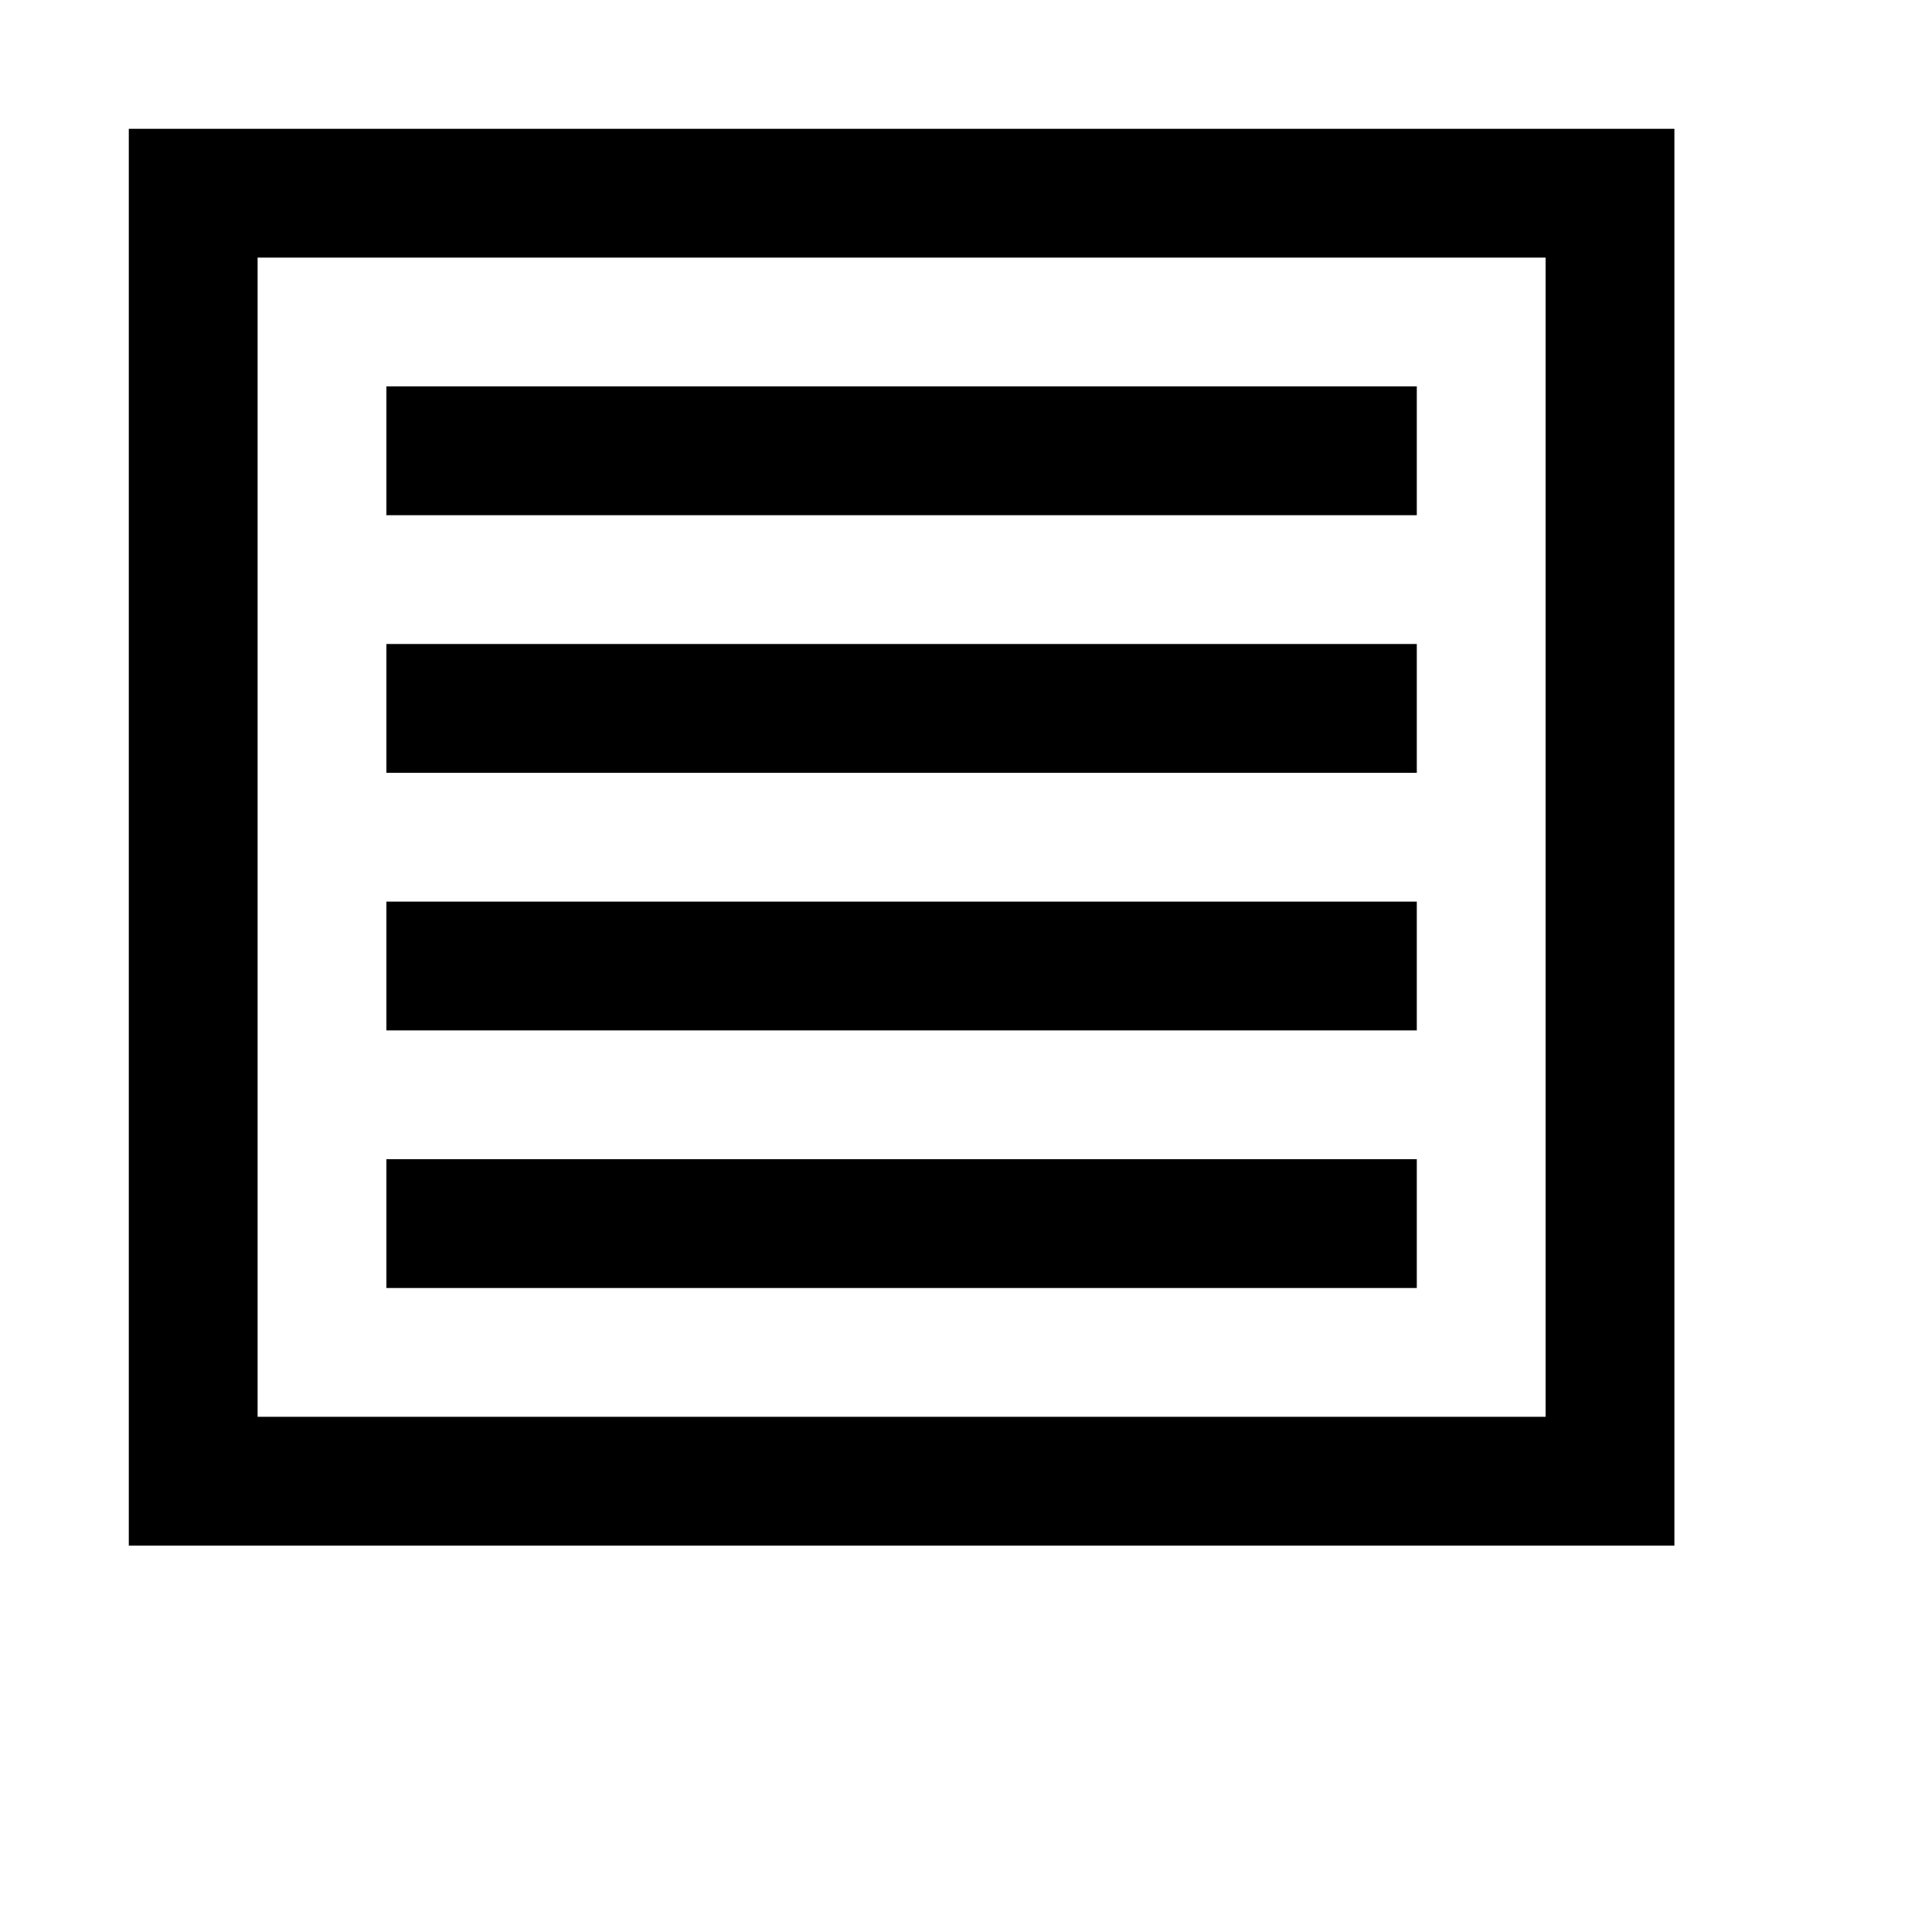
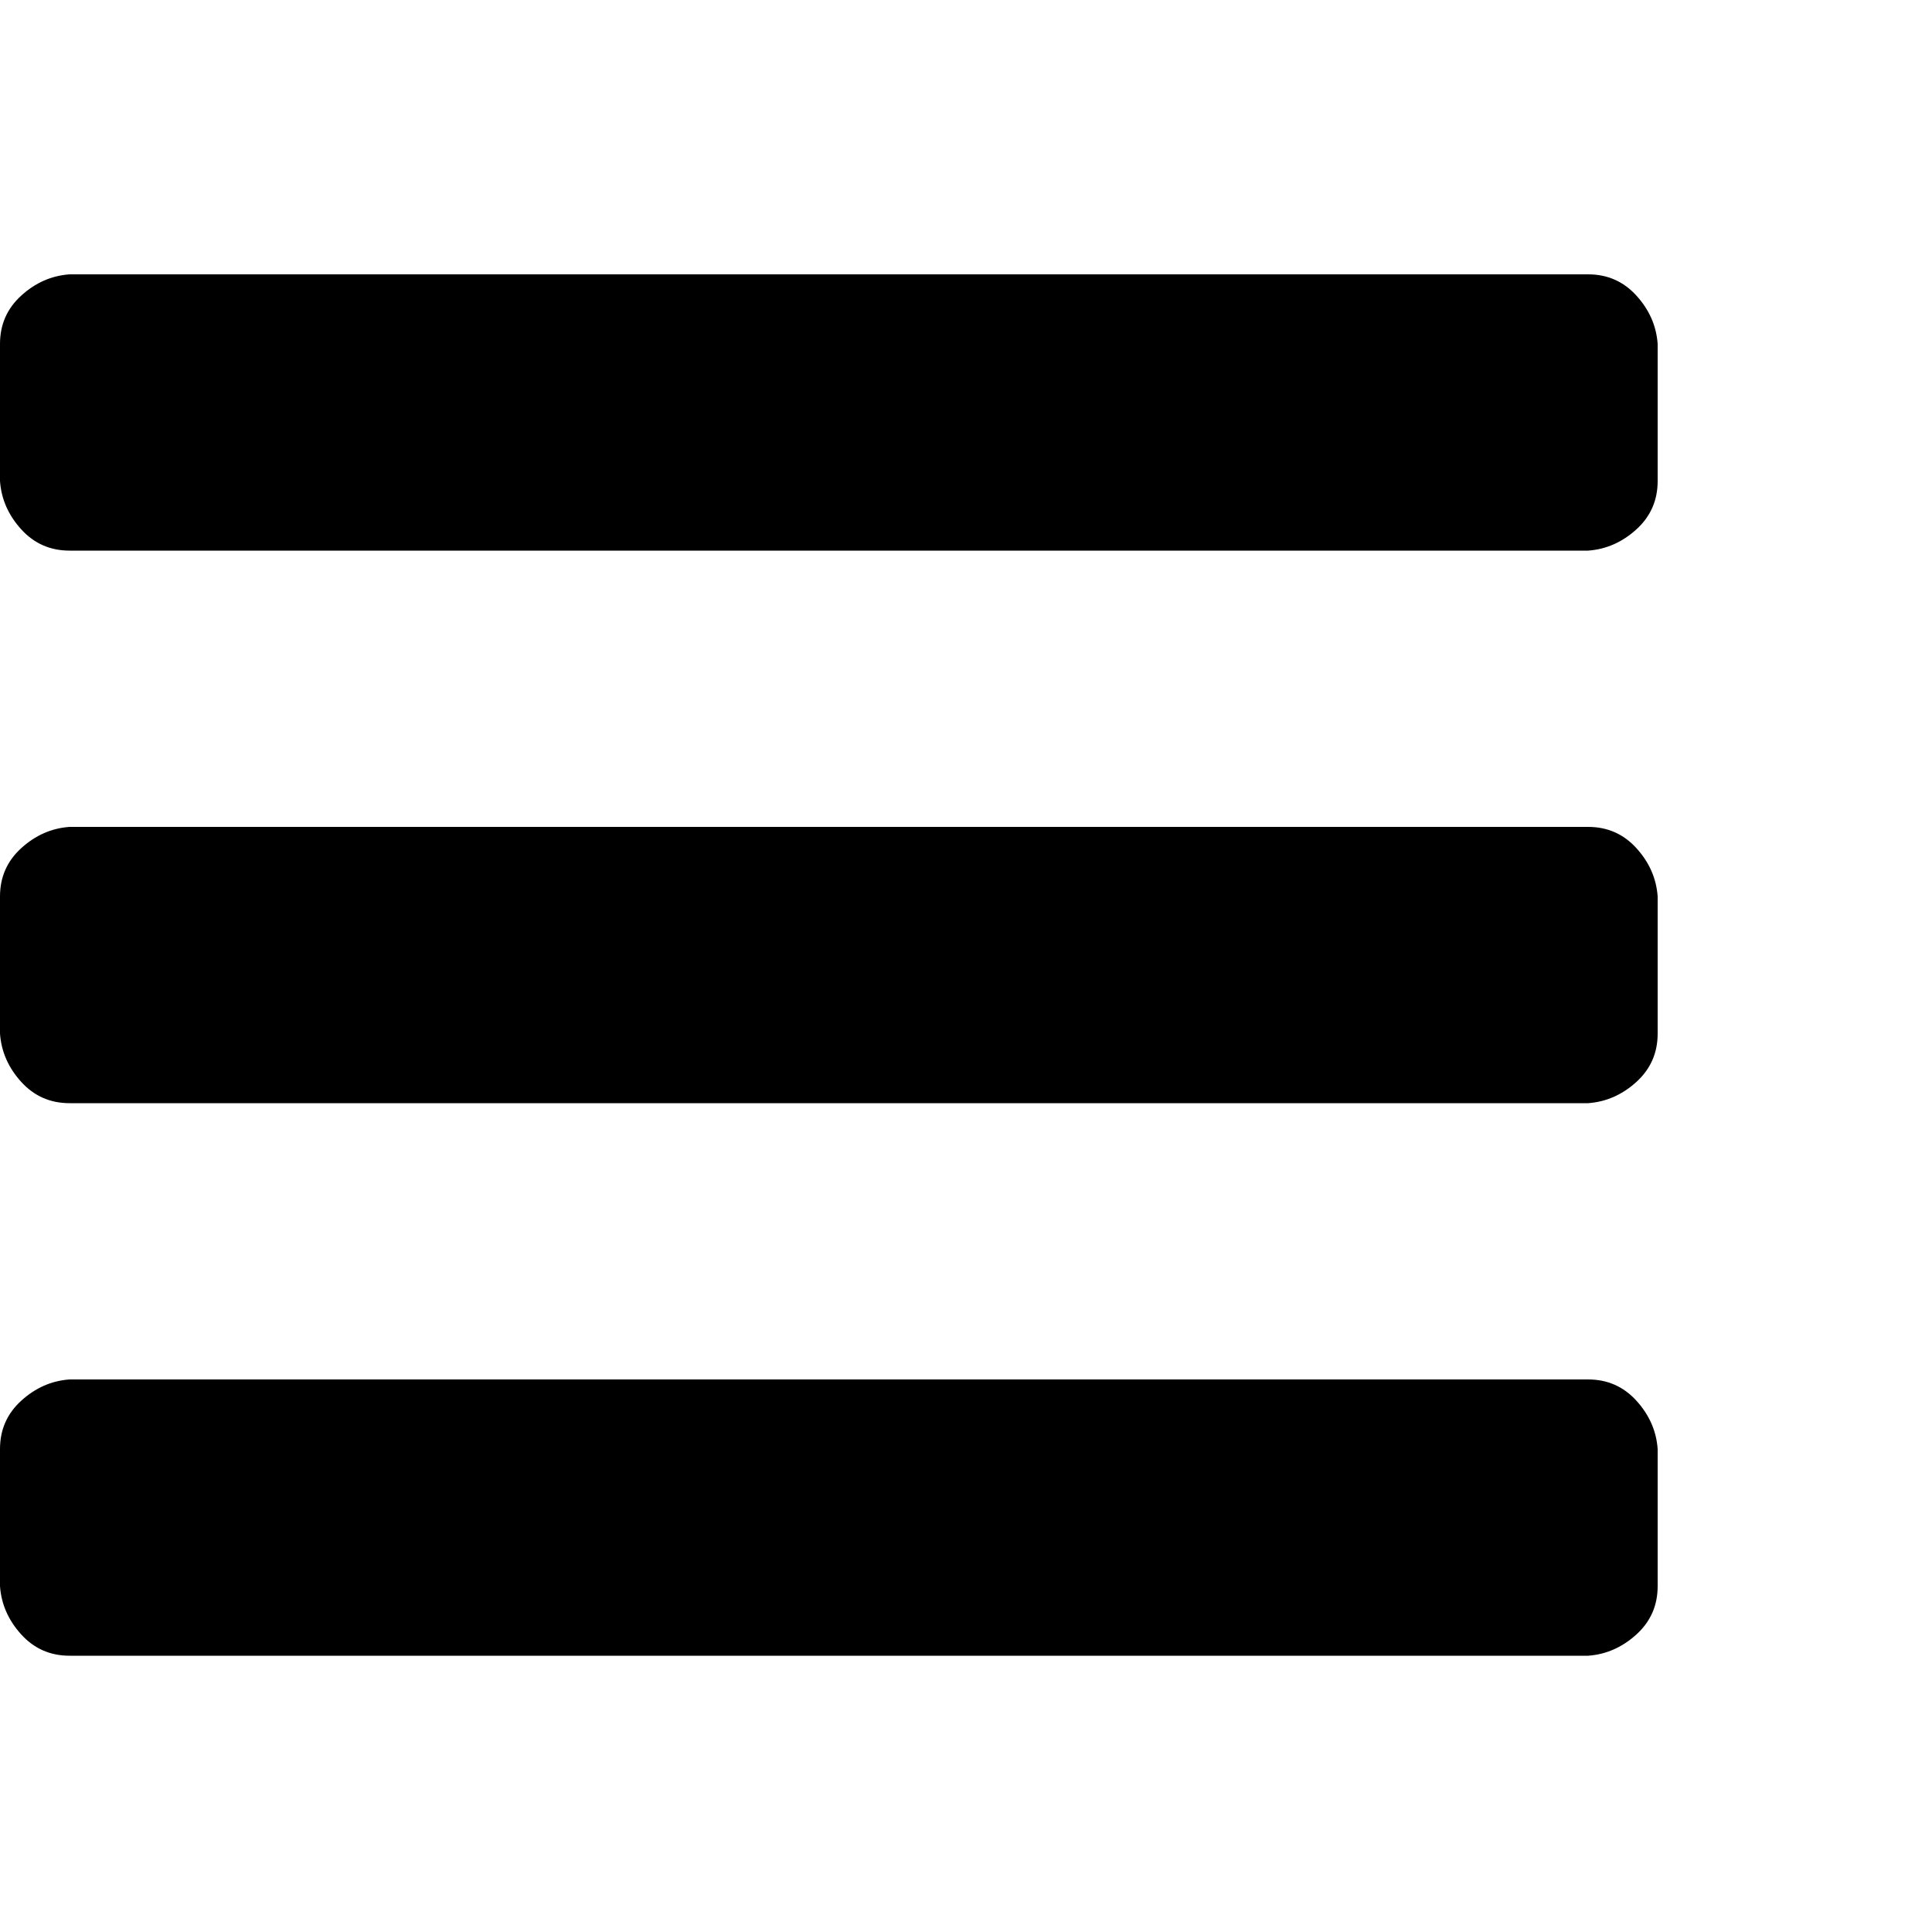
- <svg xmlns="http://www.w3.org/2000/svg" version="1.1" id="Calque_1" x="0px" y="0px" width="16px" height="16px" preserveAspectRatio="xMinYMin meet" viewBox="1 1 15 15" enable-background="new 0 0 16 16" xml:space="preserve">
-   <g>
-     <rect x="4" y="4" width="8" height="1" />
-     <rect x="4" y="6" width="8" height="1" />
-     <rect x="4" y="8" width="8" height="1" />
-     <rect x="4" y="10" width="8" height="1" />
-     <path d="M2,2v11h4.171L8,13H14V2H2z M13,12h-2.172H5.171H3V3h10V12z" />
+ <svg xmlns="http://www.w3.org/2000/svg" viewBox="0 0 1000 1000">
+   <g transform="matrix(1 0 0 -1 0 850)">
+     <path fill="currentColor" d="M0 29v71q0 15 11 25t25 11h786q15 0 25 -11t11 -25v-71q0 -15 -11 -25t-25 -11h-786q-15 0 -25 11t-11 25zM0 315v71q0 15 11 25t25 11h786q15 0 25 -11t11 -25v-71q0 -15 -11 -25t-25 -11h-786q-15 0 -25 11t-11 25zM0 601v71q0 15 11 25t25 11h786q15 0 25 -11t11 -25 v-71q0 -15 -11 -25t-25 -11h-786q-15 0 -25 11t-11 25z" />
  </g>
</svg>
